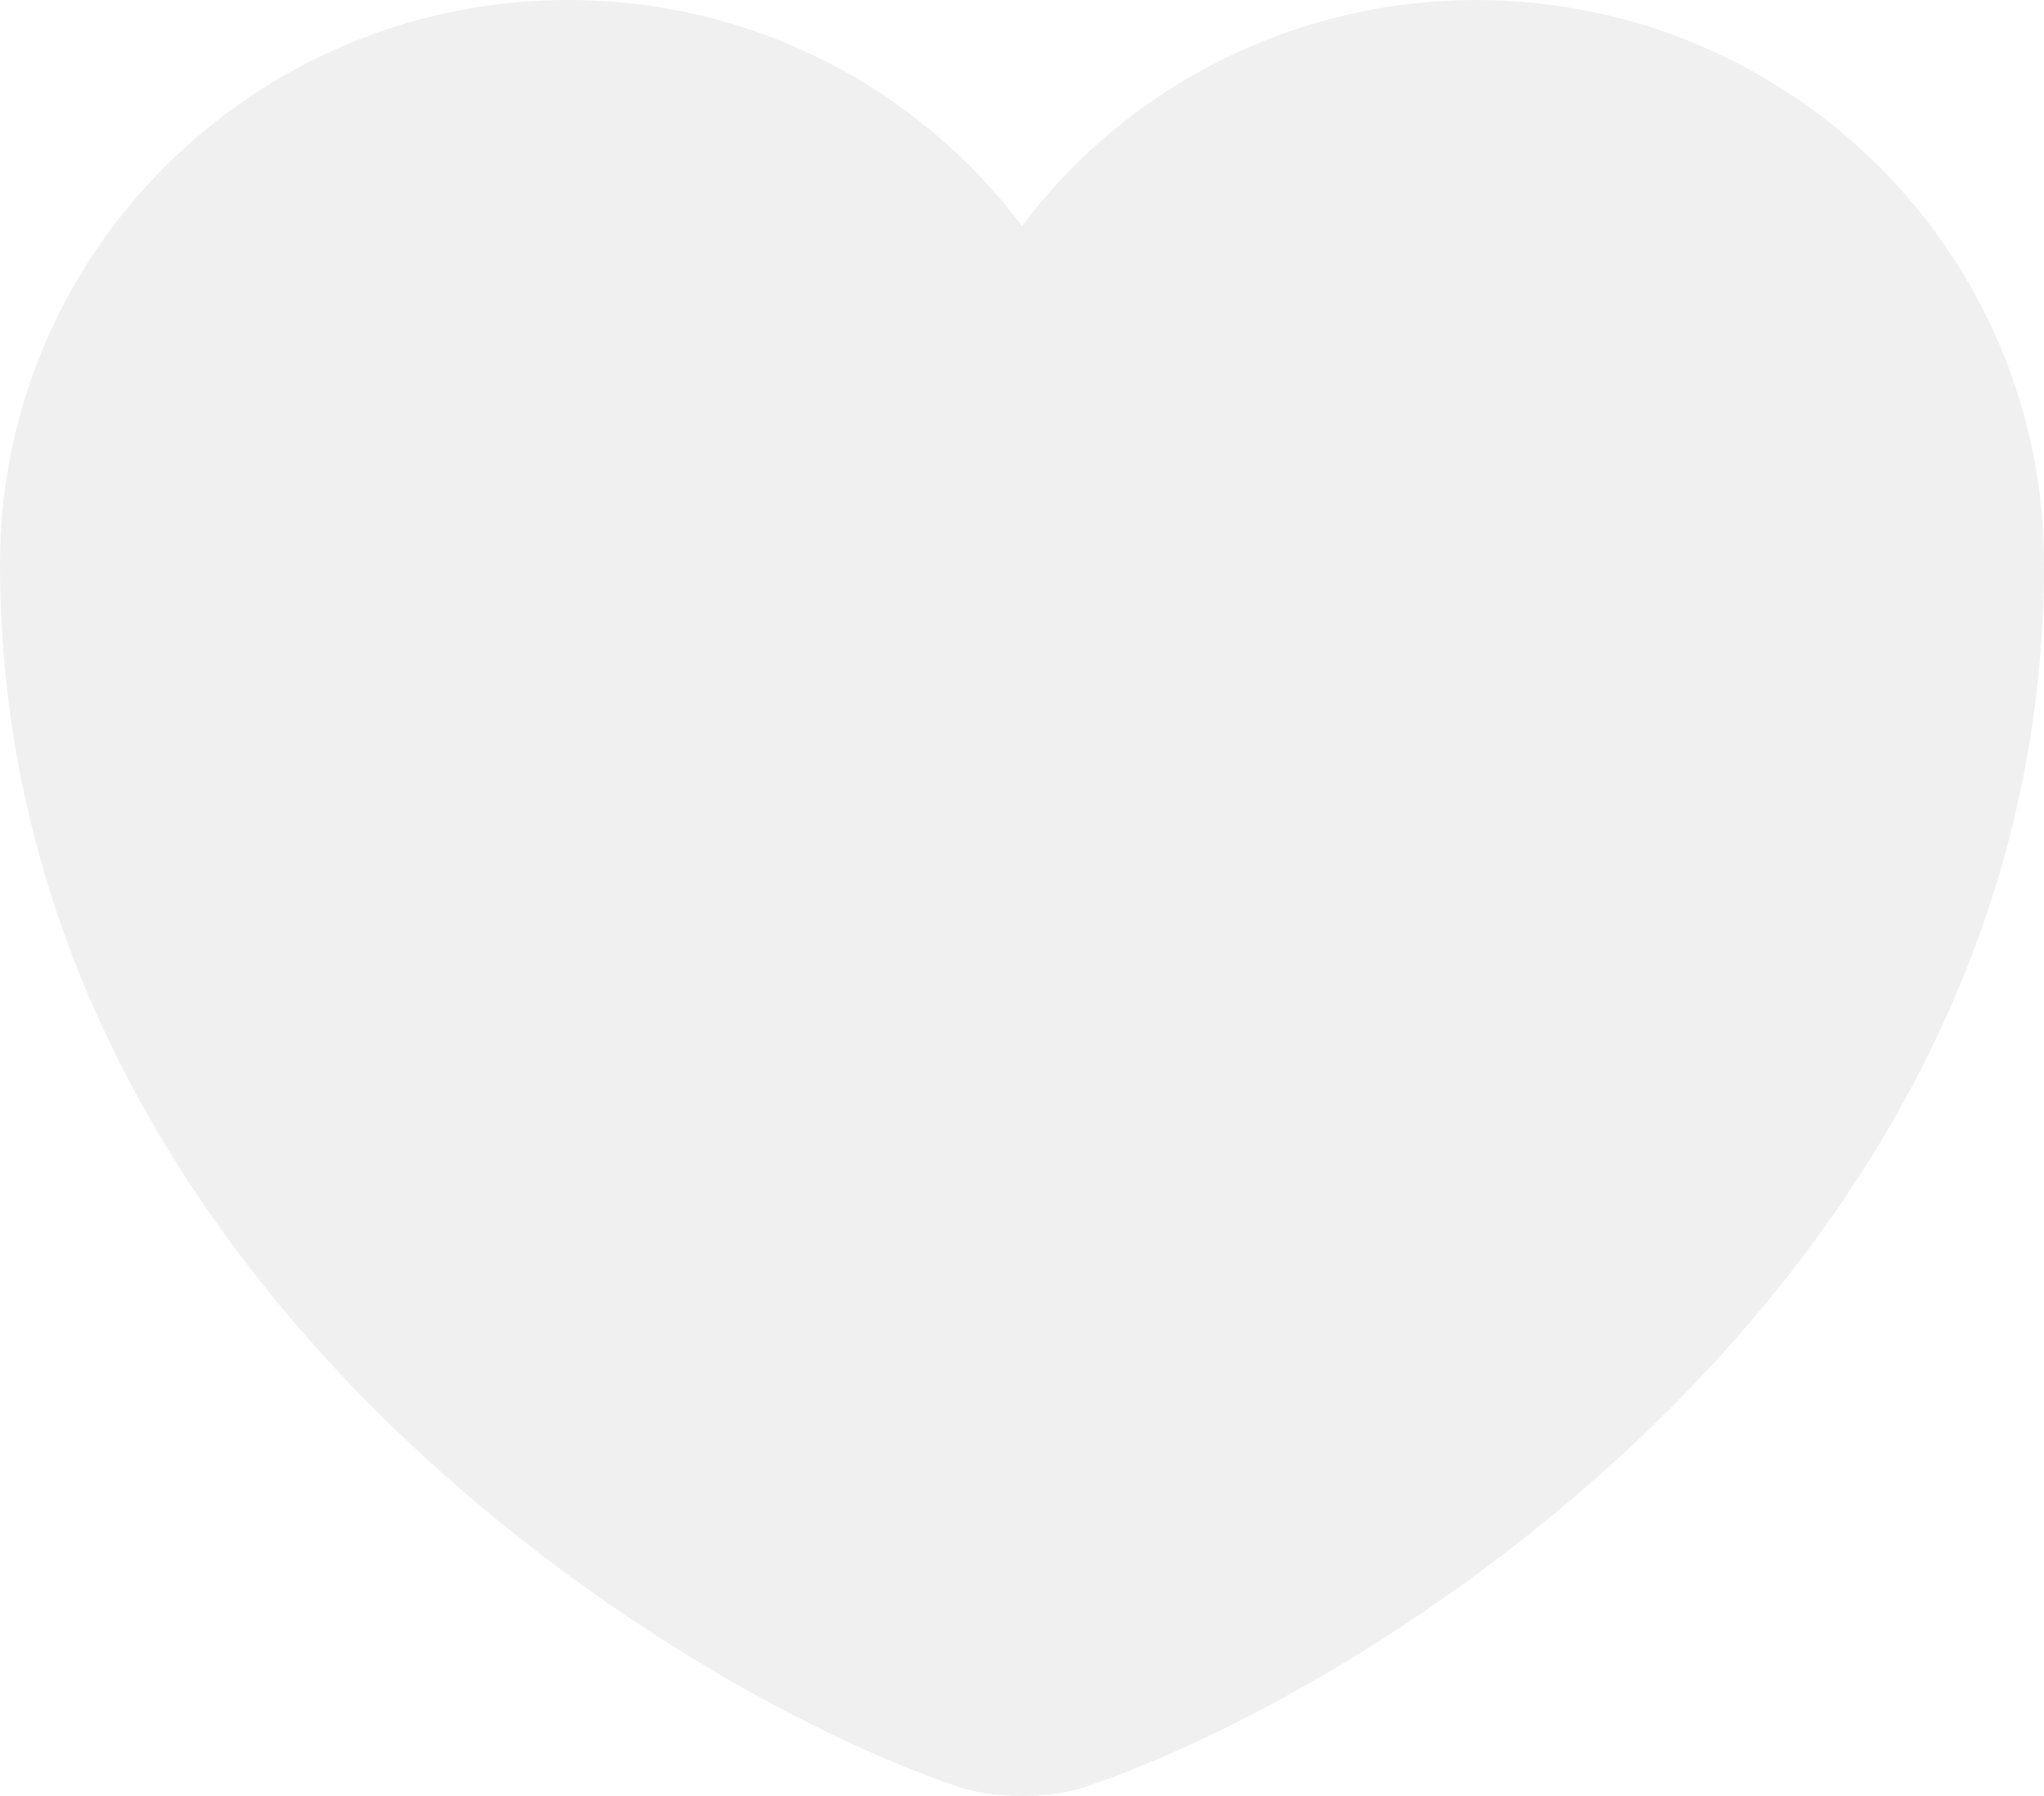
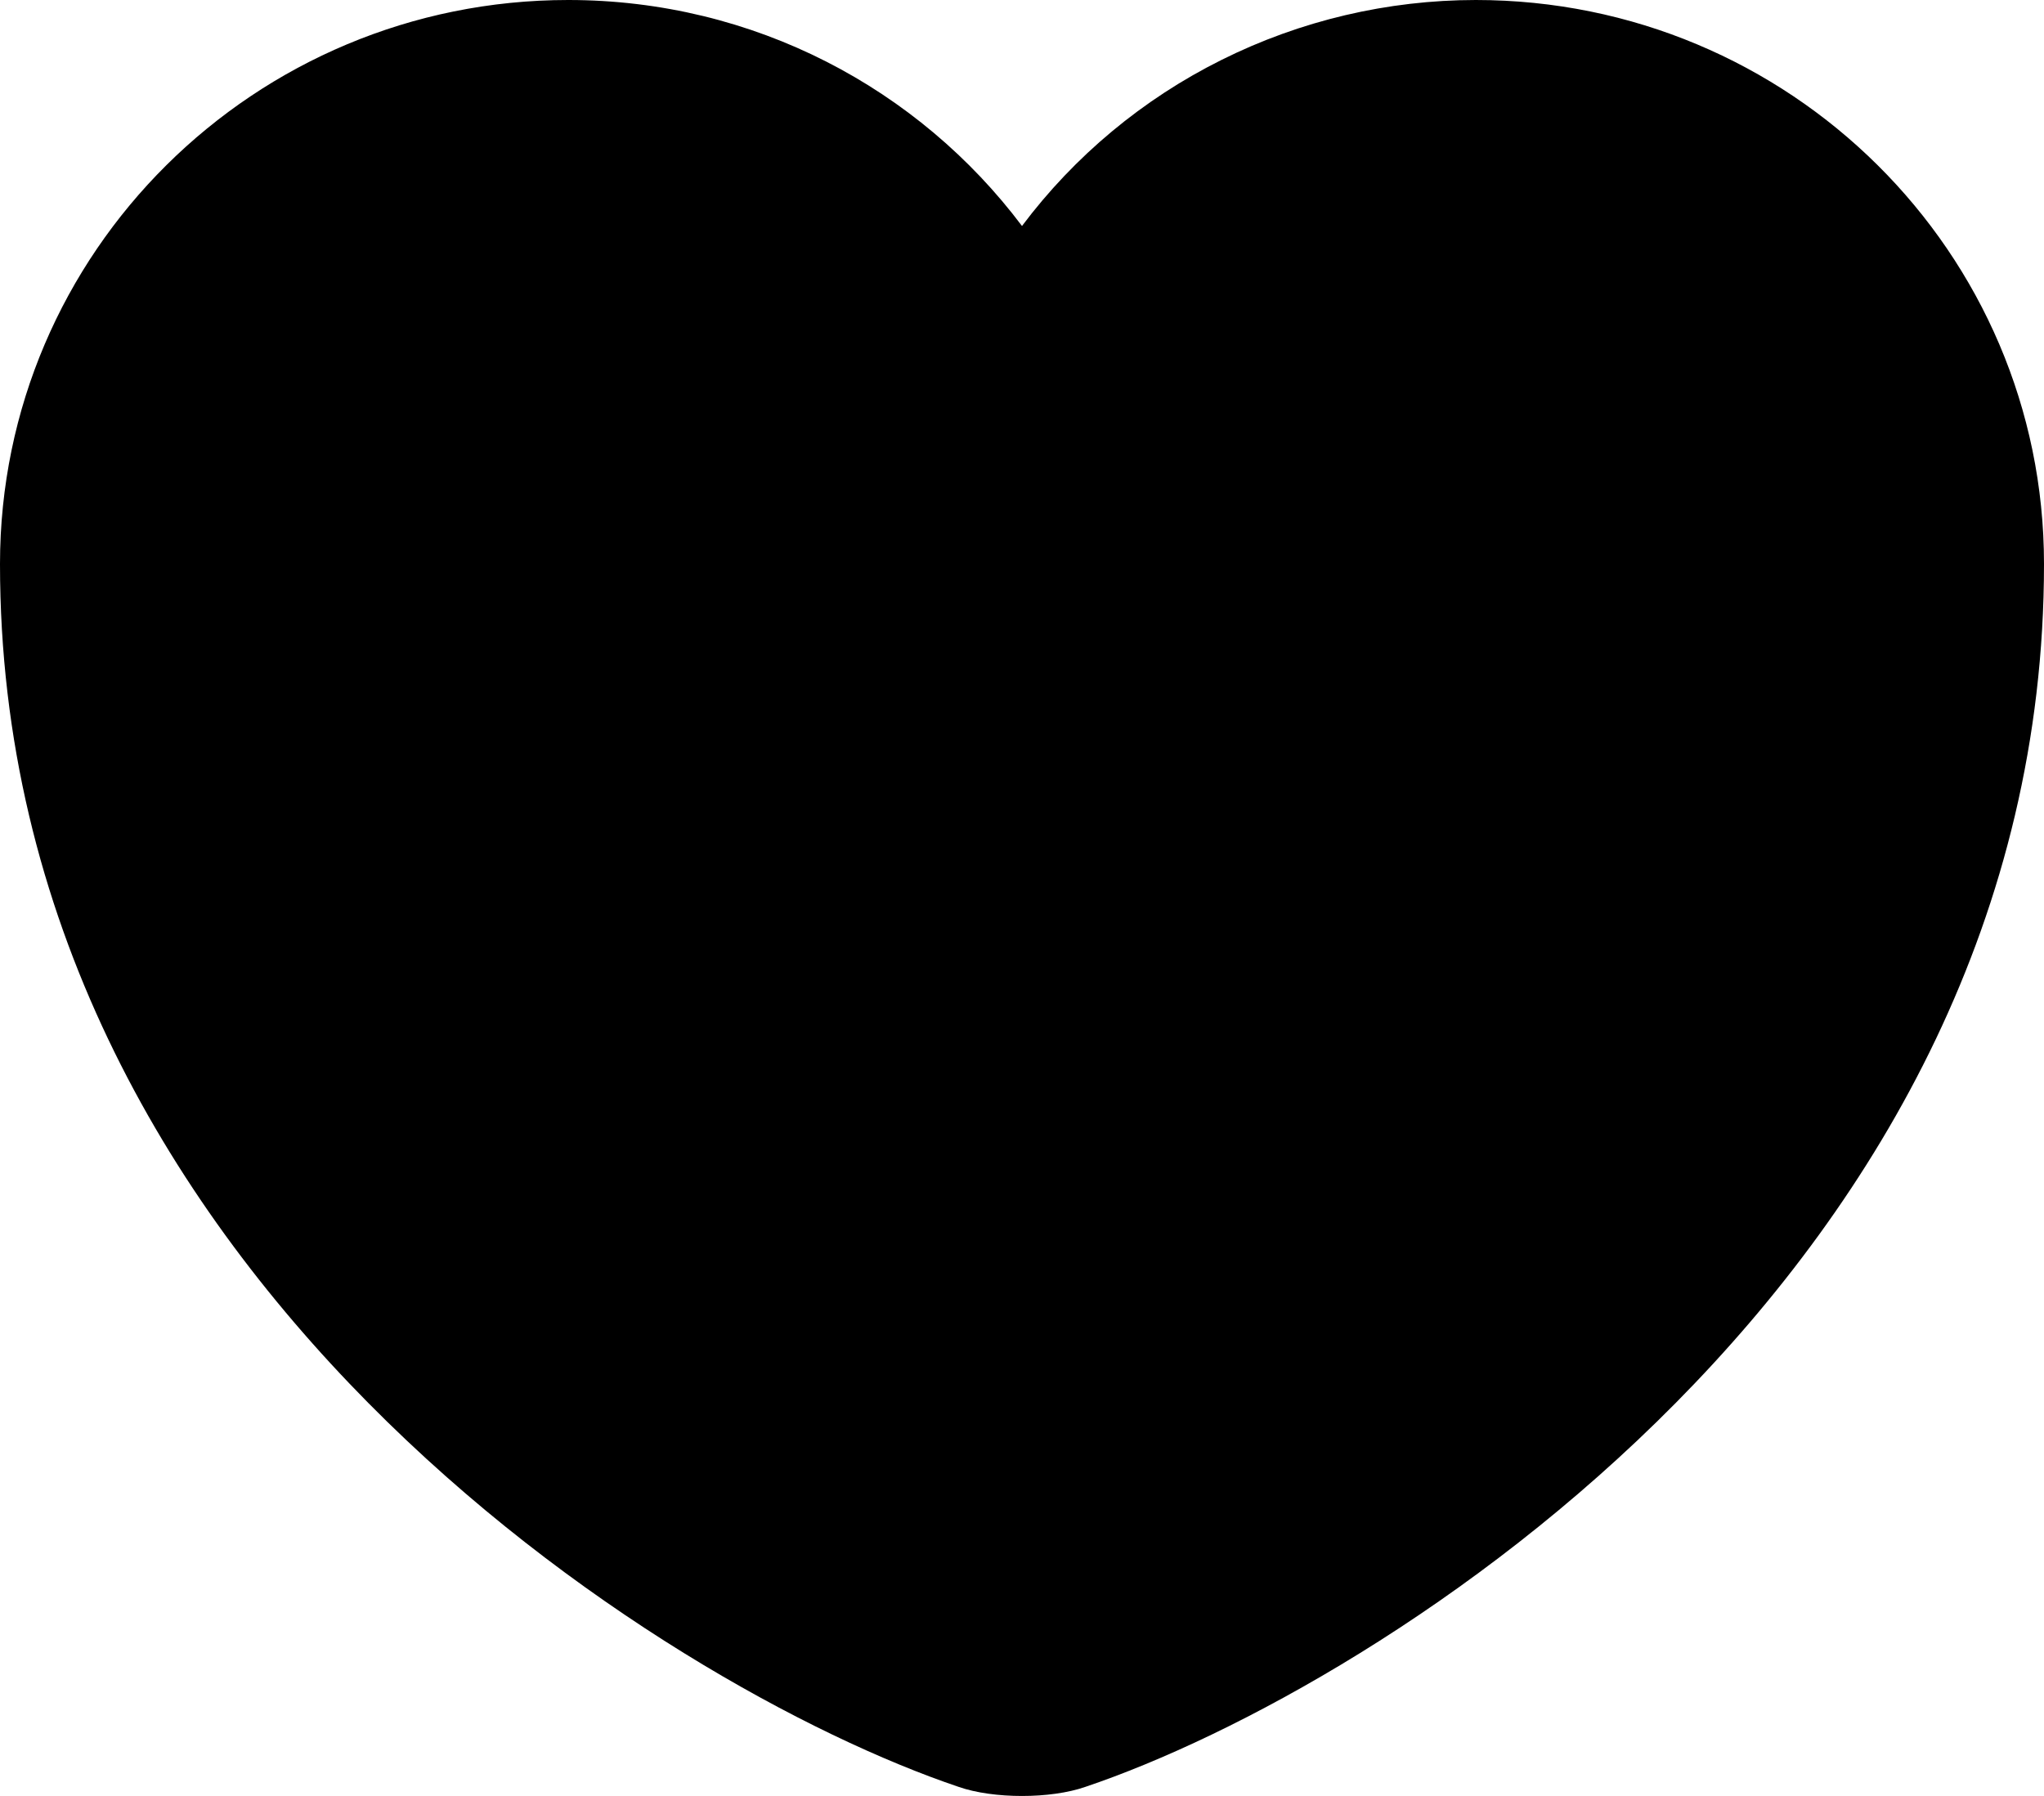
<svg xmlns="http://www.w3.org/2000/svg" width="33" height="29" viewBox="0 0 33 29" fill="none">
-   <path d="M17.523 28.853C16.962 29.049 16.038 29.049 15.477 28.853C10.692 27.24 0 20.512 0 9.107C0 4.073 4.109 0 9.174 0C12.177 0 14.834 1.434 16.5 3.649C17.348 2.519 18.452 1.599 19.724 0.966C20.996 0.332 22.401 0.001 23.826 0C28.892 0 33 4.073 33 9.107C33 20.512 22.308 27.24 17.523 28.853Z" fill="#F0F0F0" />
+   <path d="M17.523 28.853C16.962 29.049 16.038 29.049 15.477 28.853C10.692 27.24 0 20.512 0 9.107C0 4.073 4.109 0 9.174 0C12.177 0 14.834 1.434 16.5 3.649C17.348 2.519 18.452 1.599 19.724 0.966C20.996 0.332 22.401 0.001 23.826 0C28.892 0 33 4.073 33 9.107C33 20.512 22.308 27.24 17.523 28.853Z" fill="currentColor" />
</svg>
